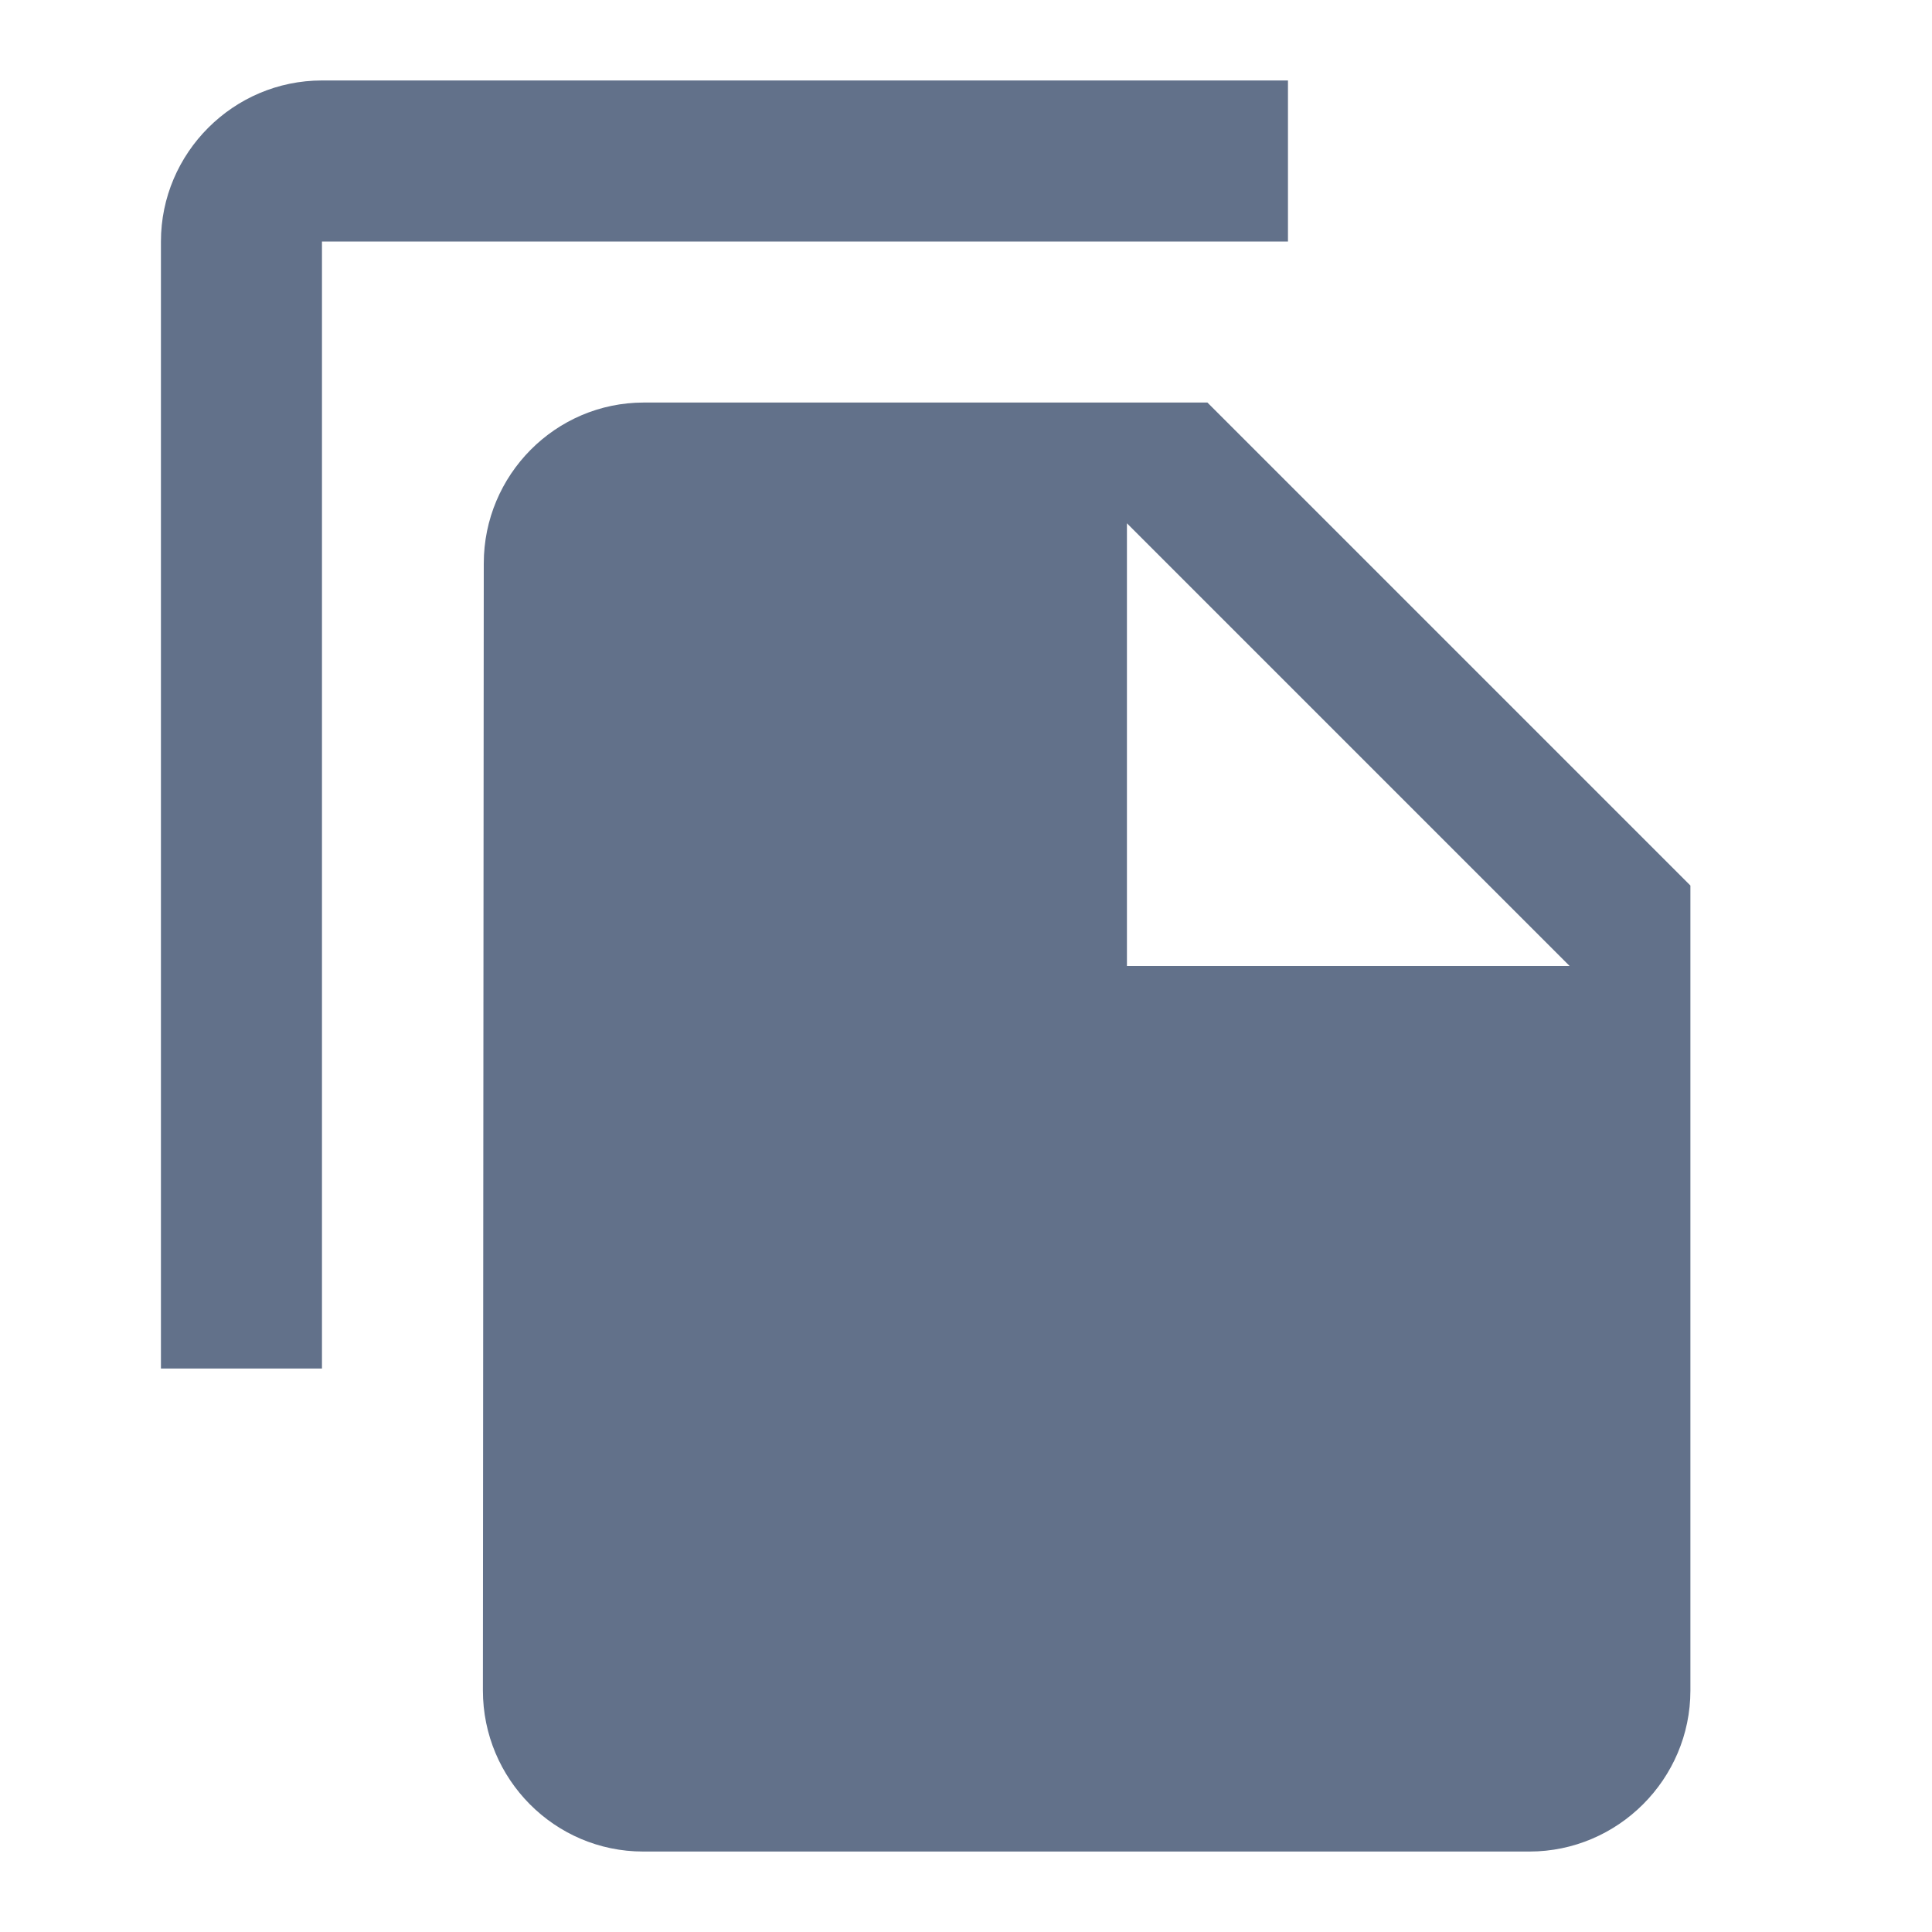
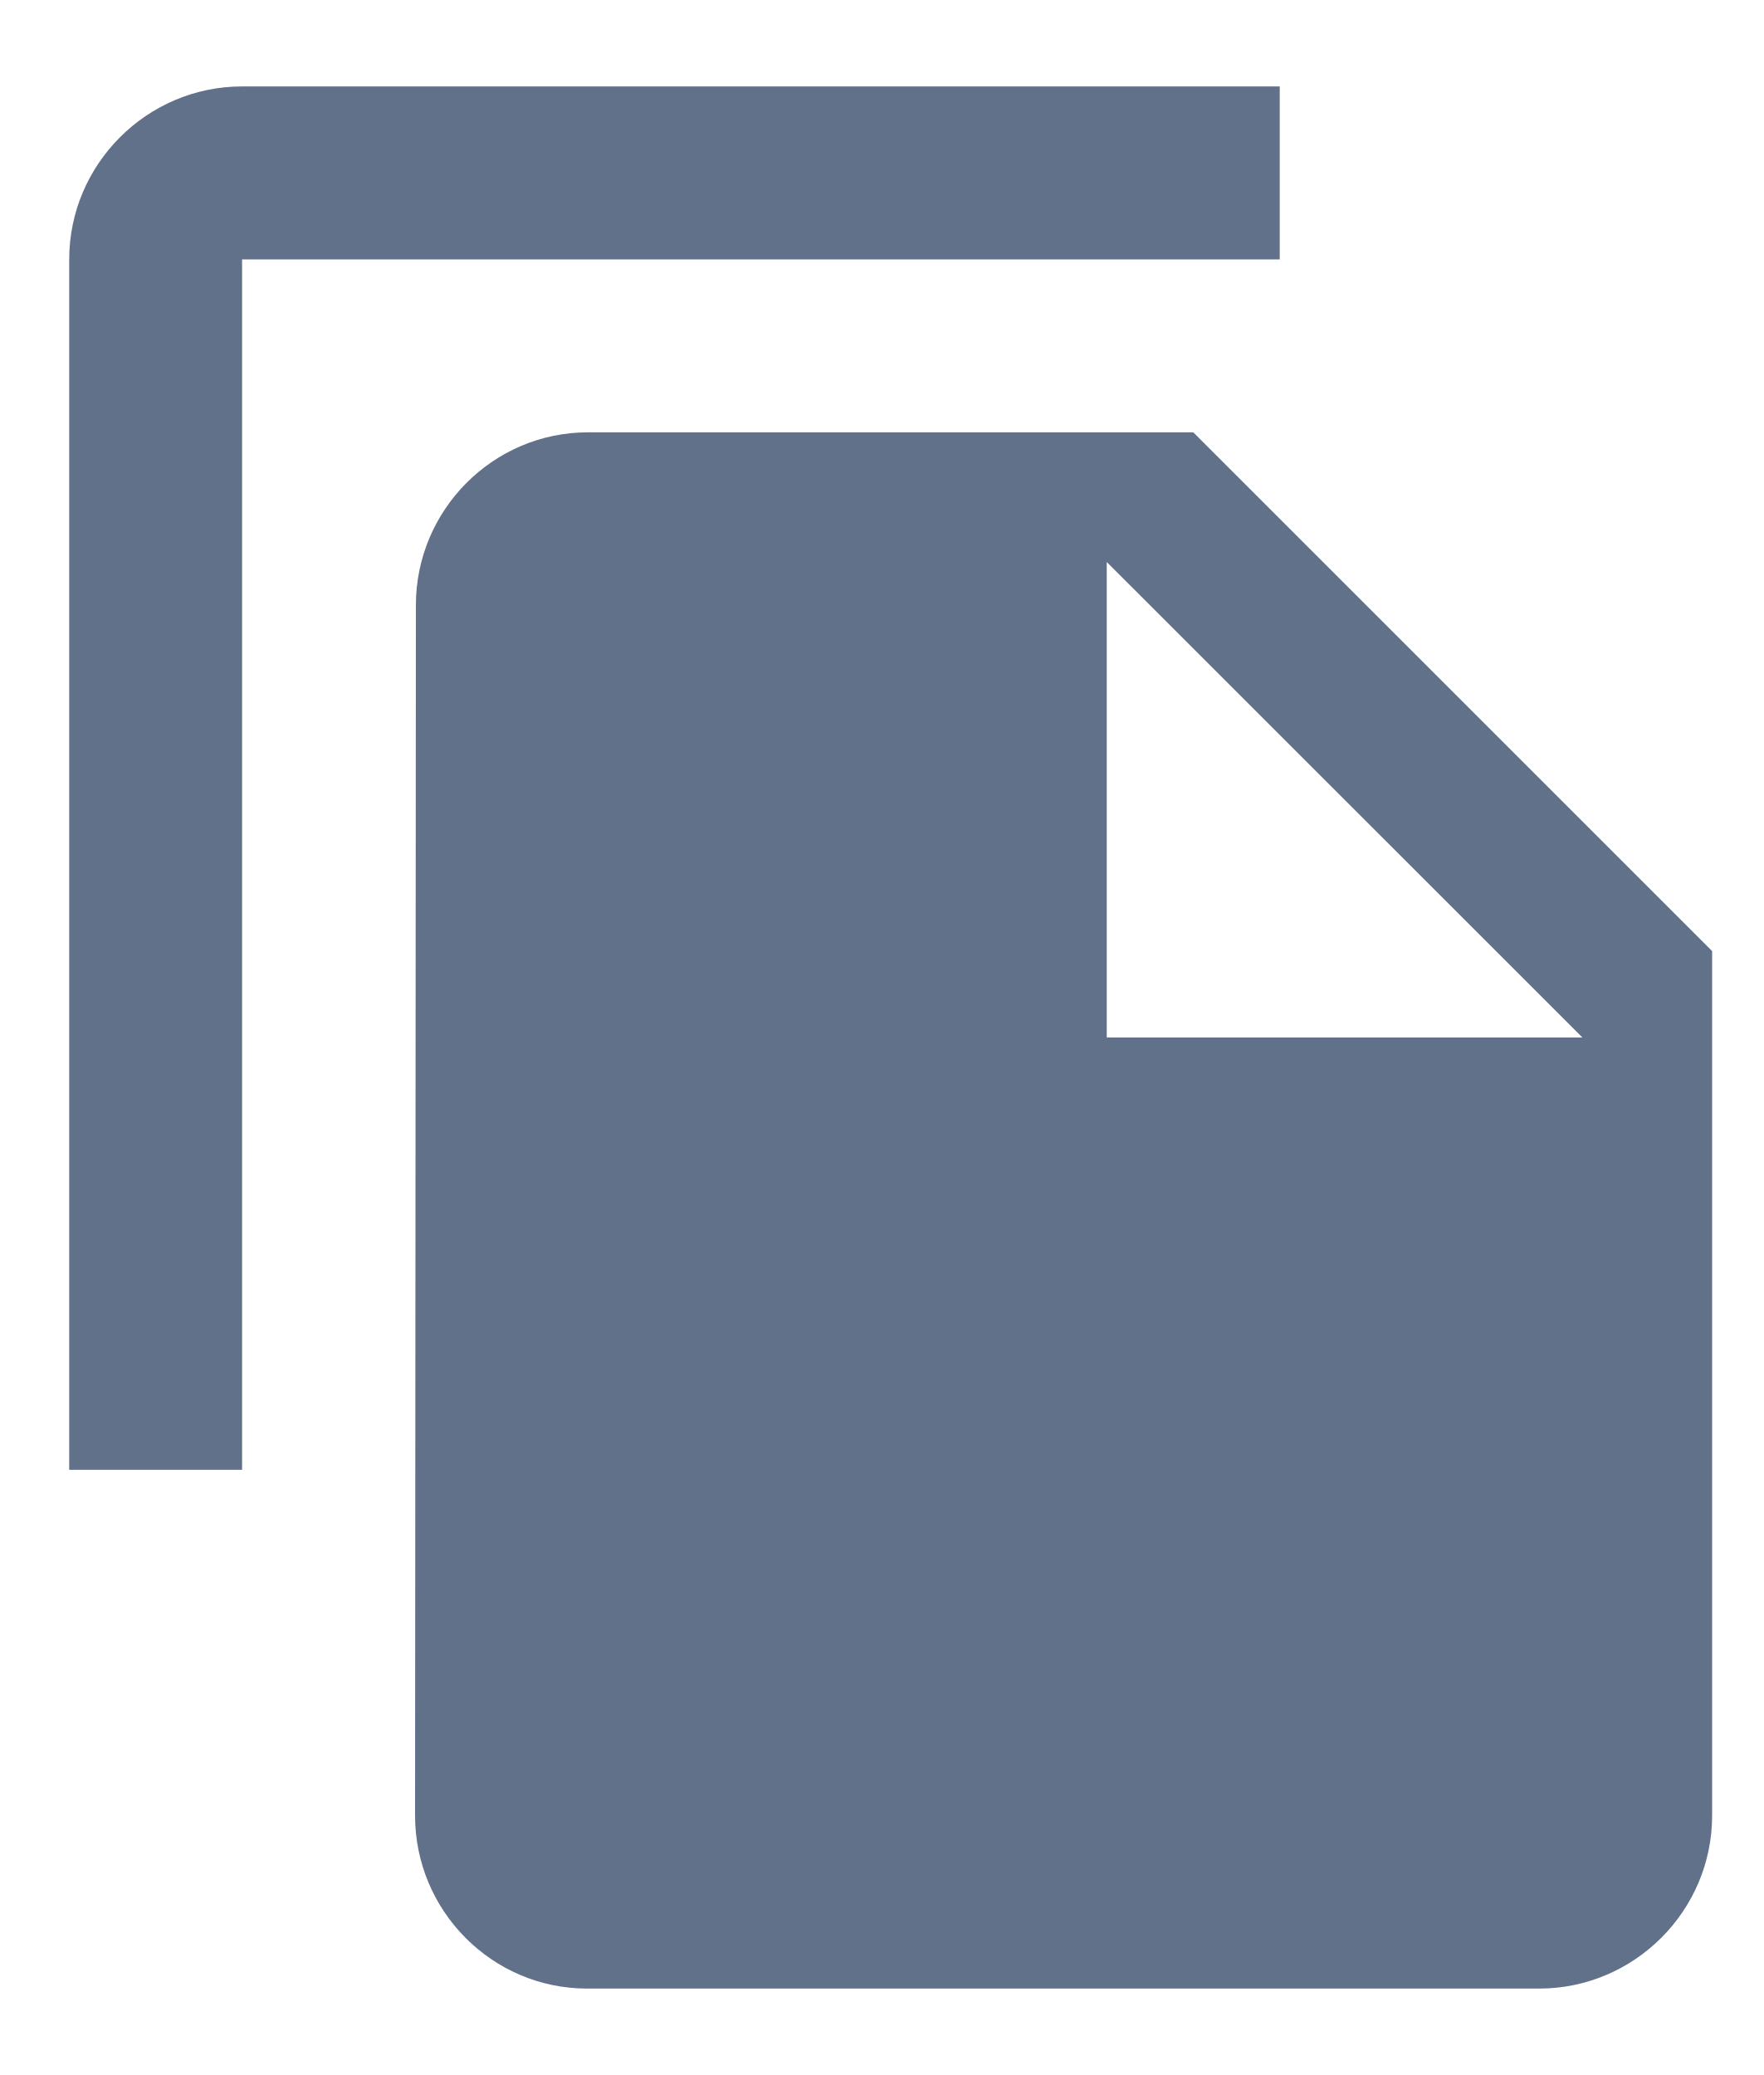
- <svg xmlns="http://www.w3.org/2000/svg" width="20" height="20" viewBox="0 0 20 20" fill="none">
-   <path d="M13.333 0.833H3.333C2.416 0.833 1.666 1.583 1.666 2.5V14.167H3.333V2.5H13.333V0.833ZM12.499 4.167L17.499 9.167V17.5C17.499 18.417 16.749 19.167 15.833 19.167H6.658C5.741 19.167 4.999 18.417 4.999 17.5L5.008 5.833C5.008 4.917 5.749 4.167 6.666 4.167H12.499ZM11.666 10H16.249L11.666 5.417V10Z" fill="#62718A" />
+ <svg xmlns="http://www.w3.org/2000/svg" width="17" height="20" viewBox="0 0 17 20" fill="none">
+   <path d="M12.333 0.833H2.333C1.417 0.833 0.667 1.583 0.667 2.5V14.167H2.333V2.5H12.333V0.833ZM11.5 4.167L16.5 9.167V17.5C16.5 18.417 15.75 19.167 14.833 19.167H5.658C4.742 19.167 4 18.417 4 17.5L4.008 5.833C4.008 4.917 4.75 4.167 5.667 4.167H11.5ZM10.666 10H15.25L10.666 5.417V10Z" fill="#62718A" />
</svg>
